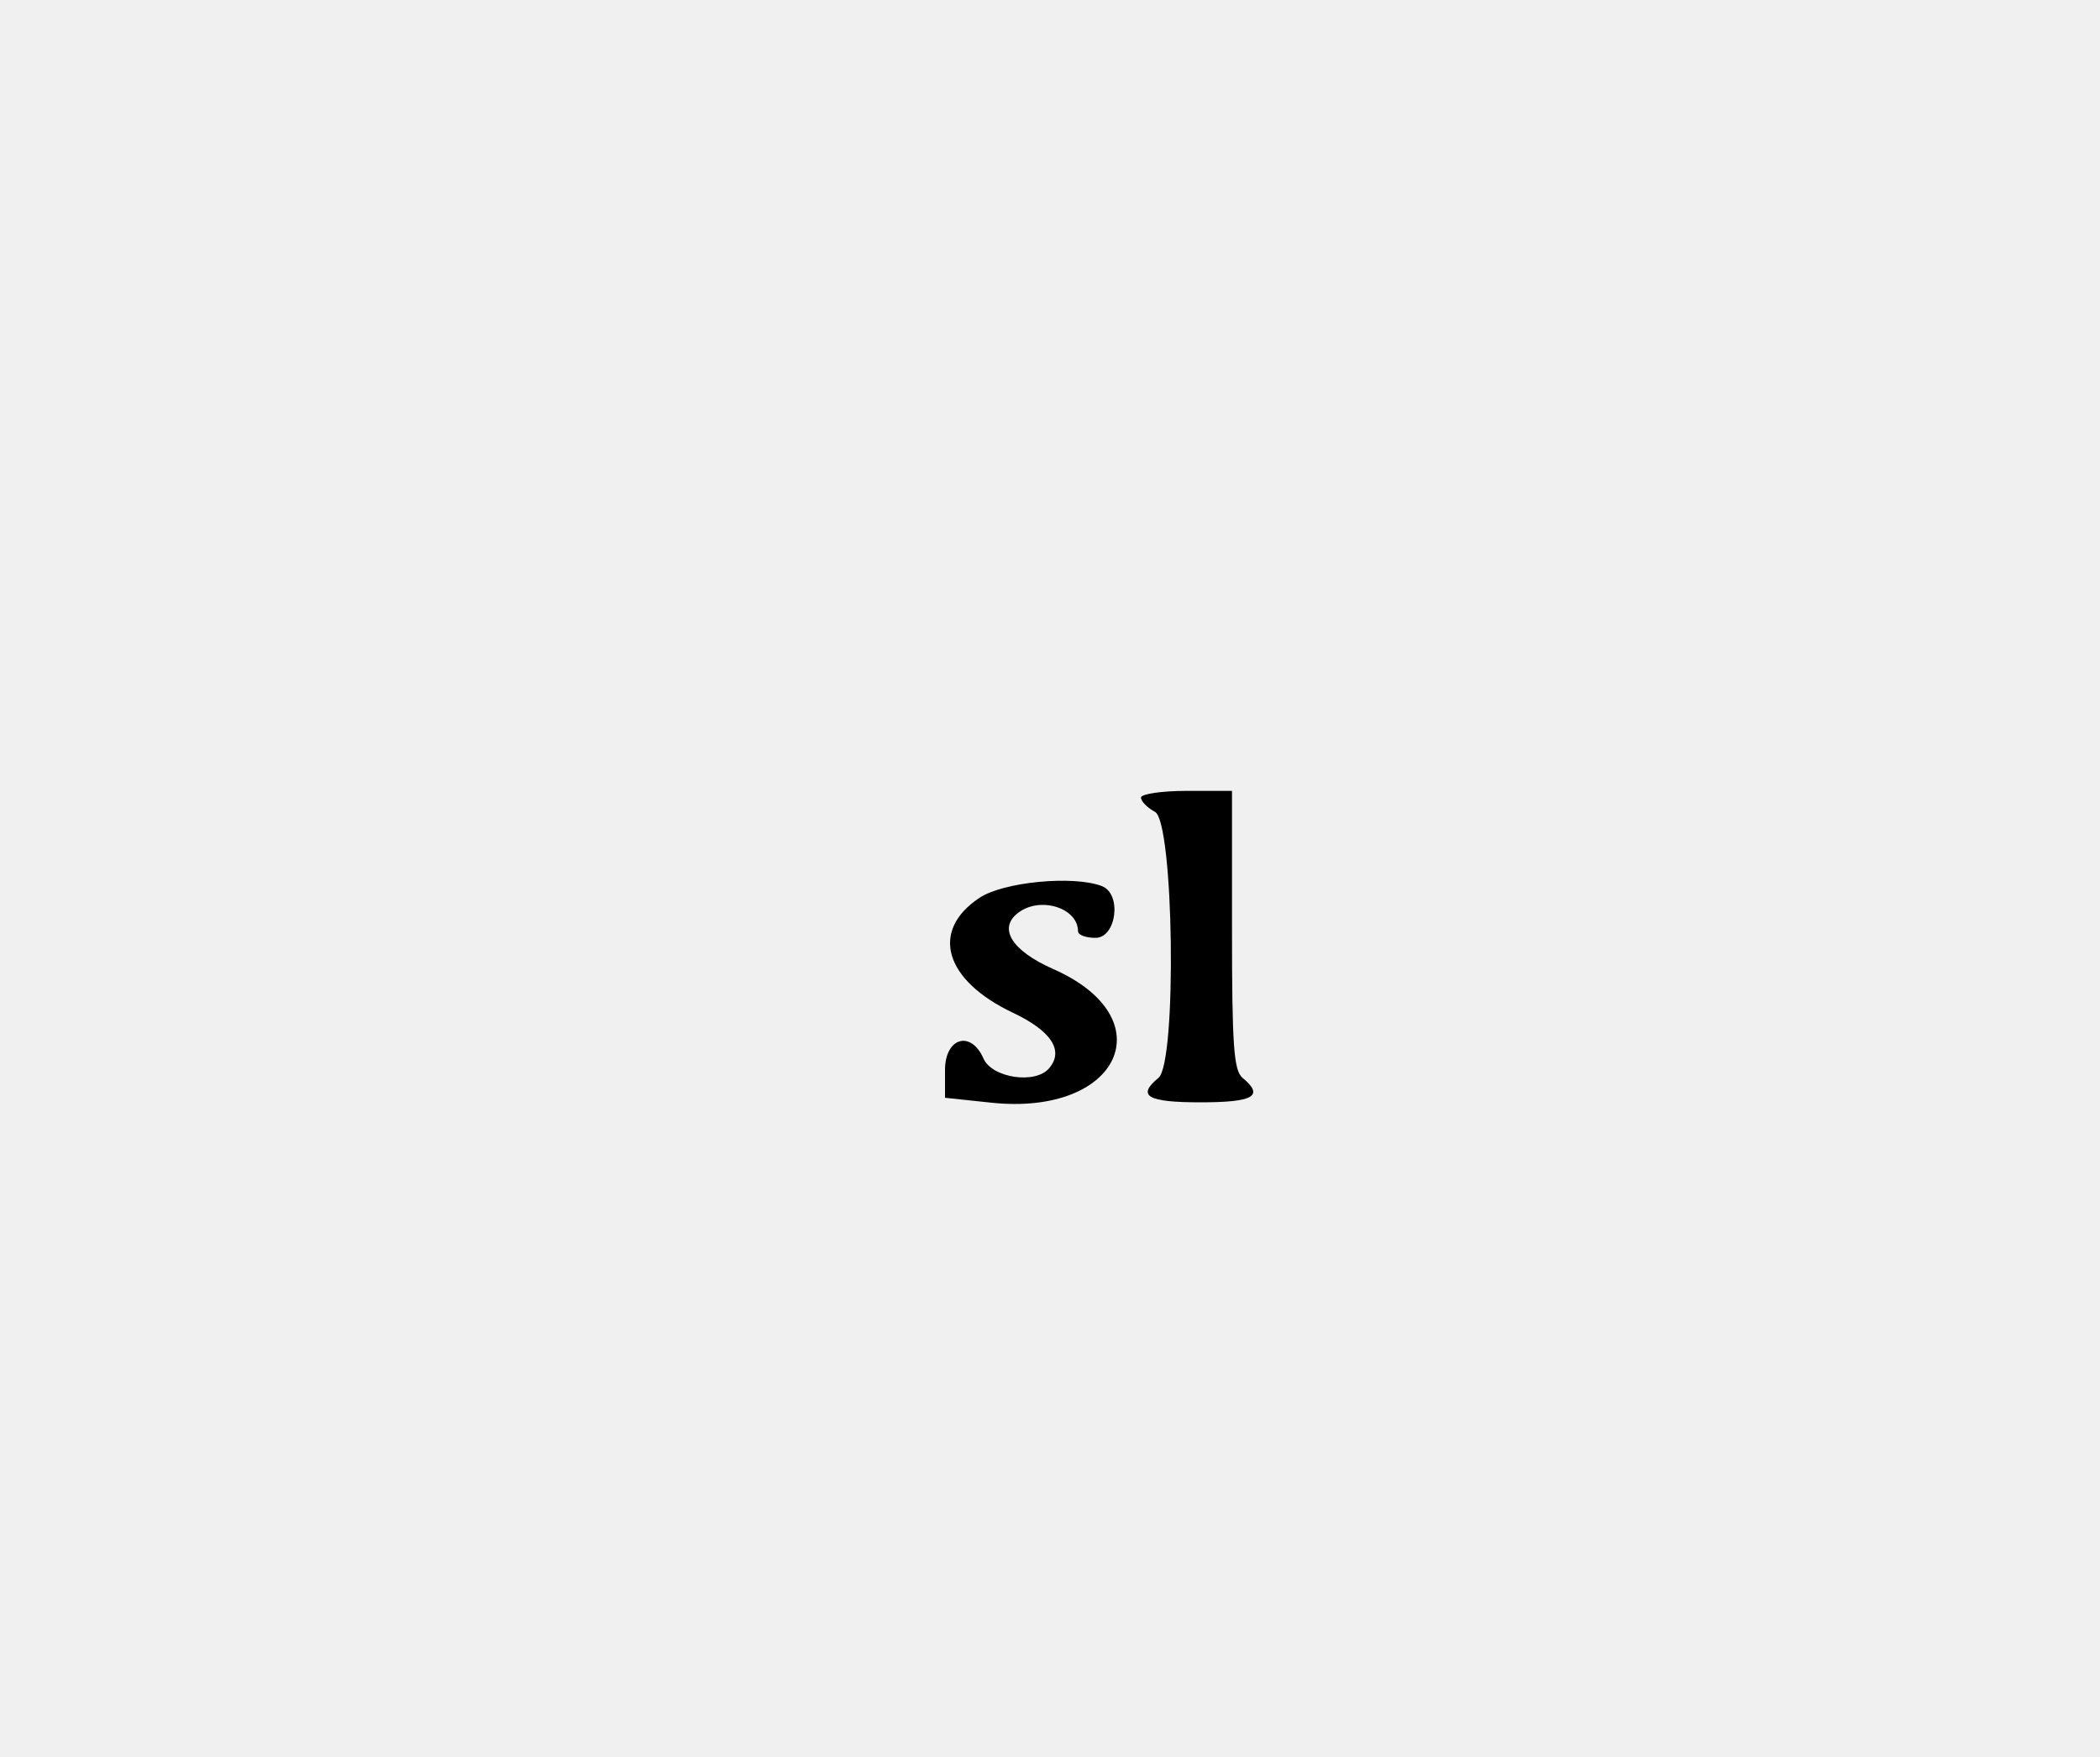
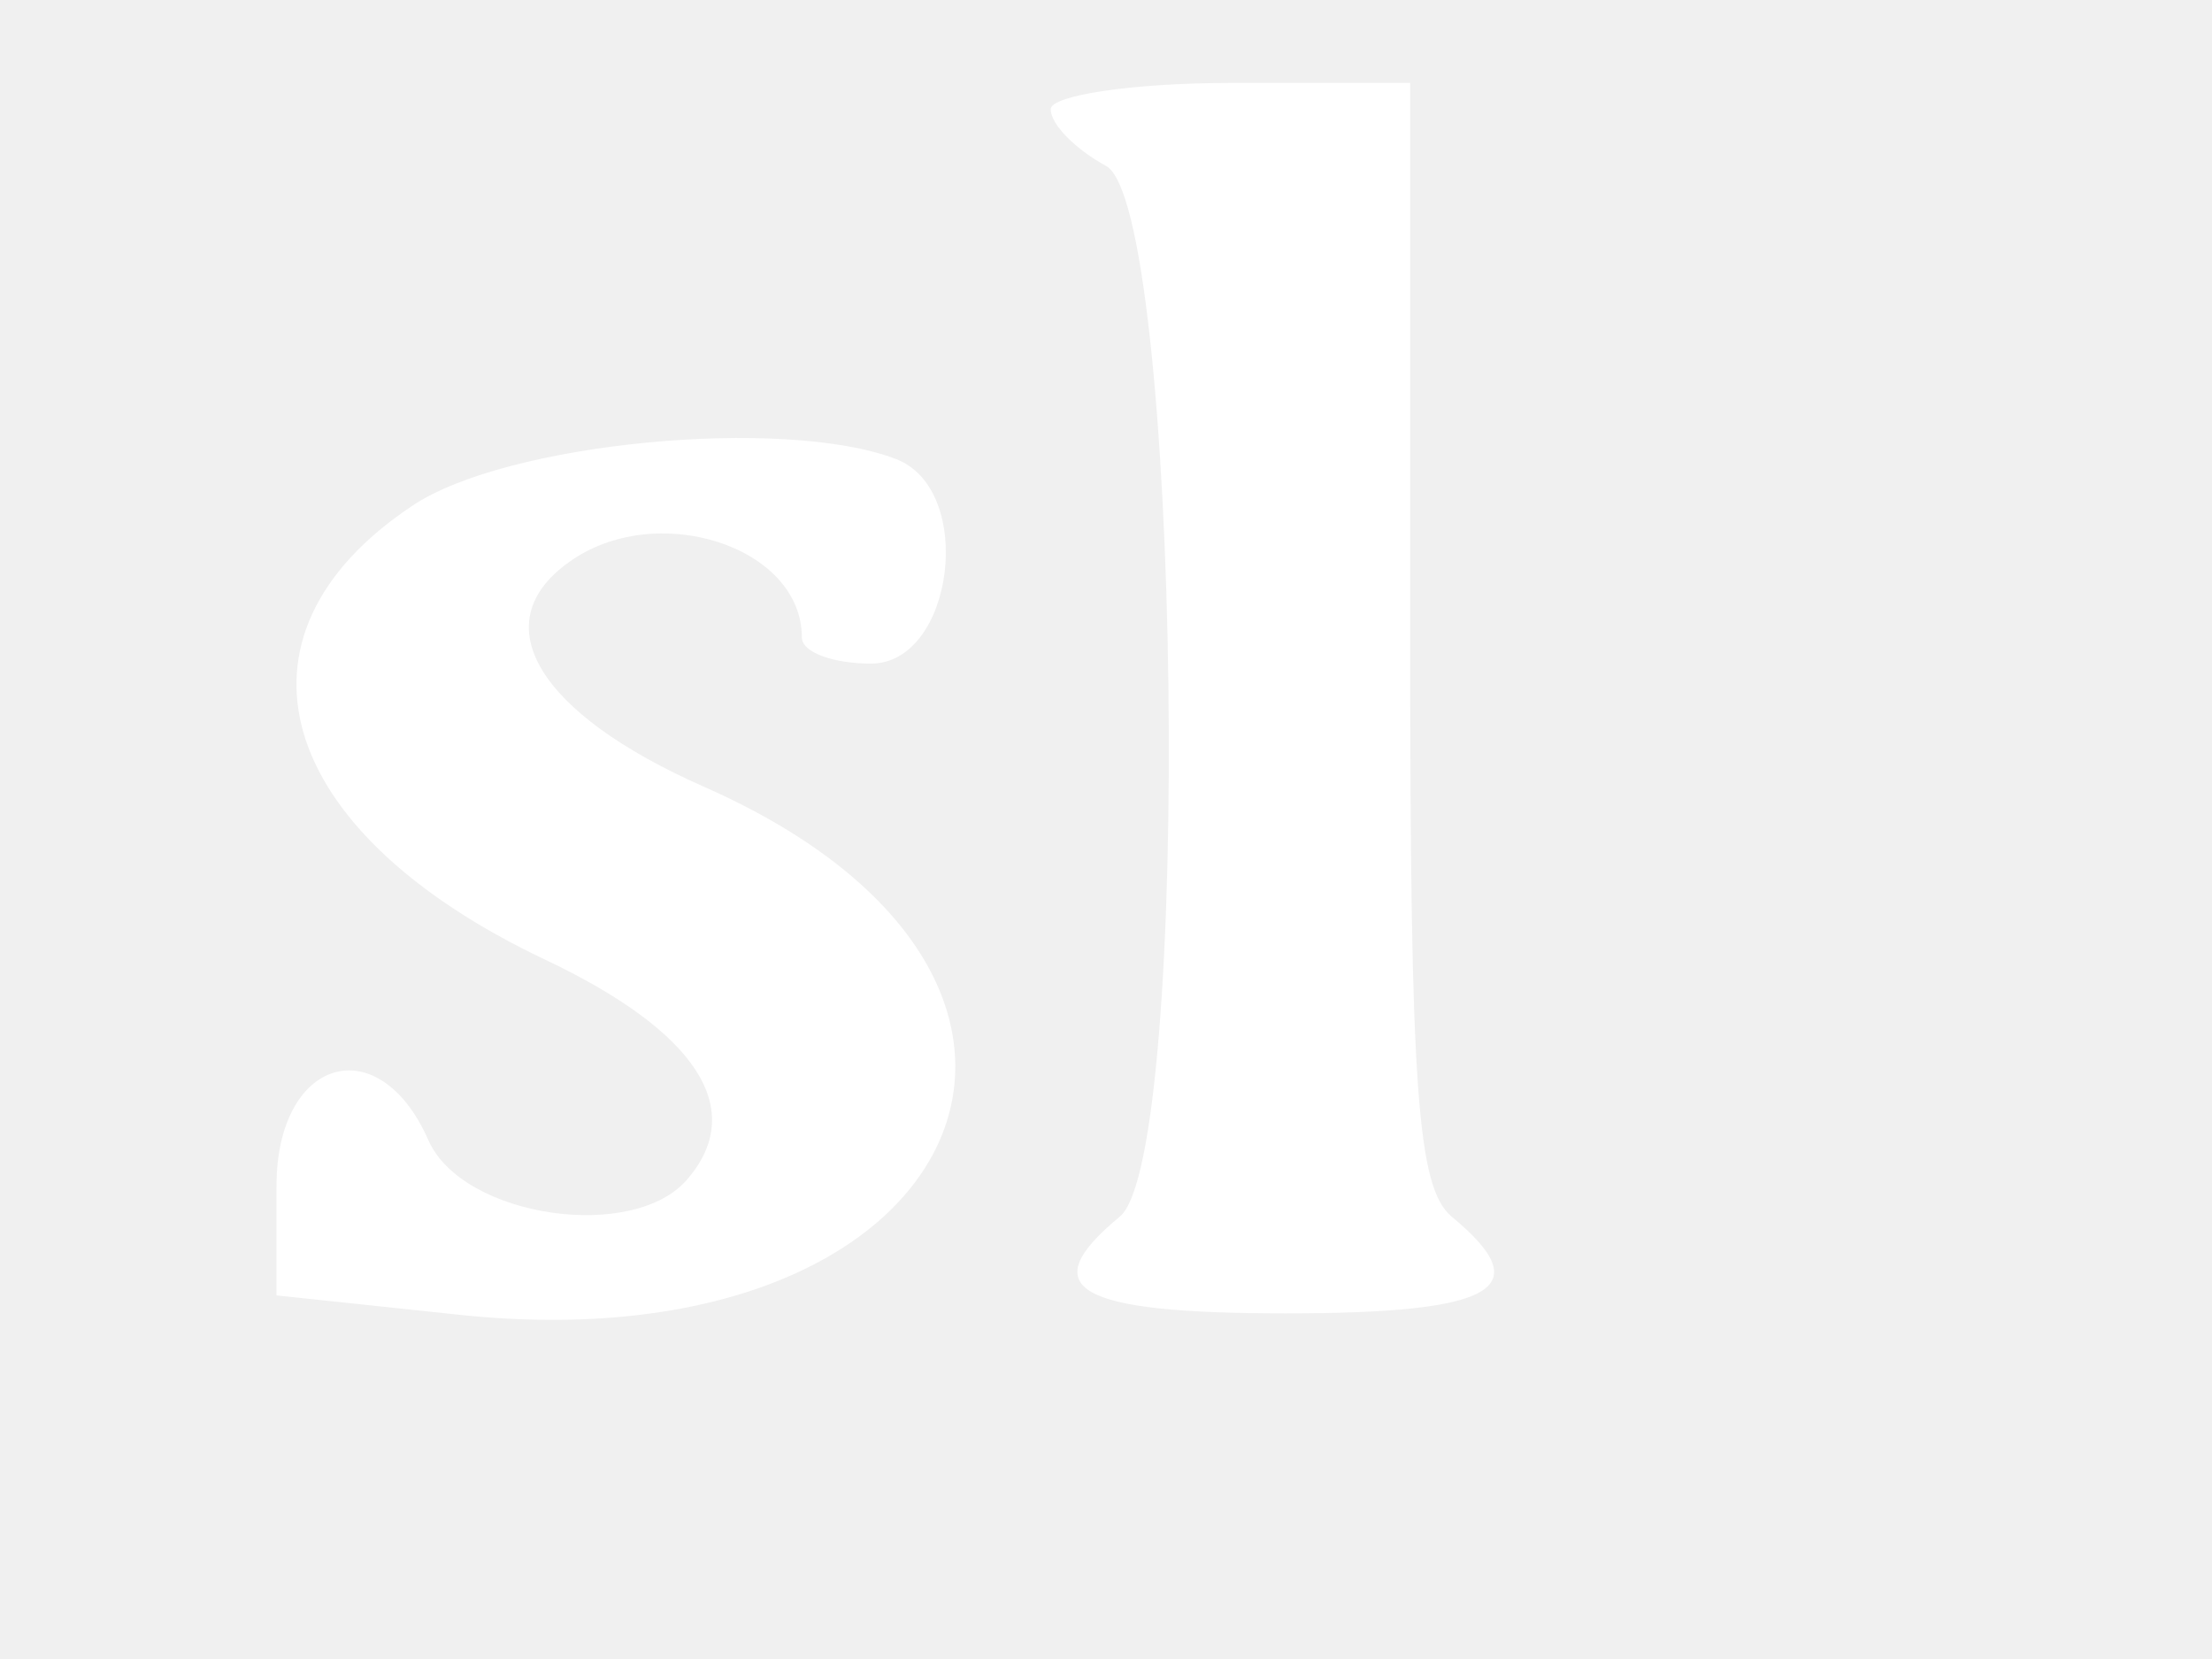
- <svg xmlns="http://www.w3.org/2000/svg" version="1.0" width="300pt" height="251pt" viewBox="0 0 300 251" preserveAspectRatio="xMidYMid meet">
-   <g transform="translate(0,251) scale(0.05,-0.05)" fill="#000000" stroke="none">
-     <path d="M3260 2741 c0 -11 18 -29 40 -41 54 -29 63 -716 10 -760 -63 -52 -32 -70 120 -70 152 0 183 18 120 70 -25 21 -30 93 -30 422 l0 398 -130 0 c-71 0 -130 -9 -130 -19z" />
-     <path d="M2798 2454 c-141 -94 -100 -235 96 -328 110 -52 146 -108 104 -158 -38 -47 -163 -29 -188 27 -36 82 -110 60 -110 -33 l0 -79 132 -14 c368 -39 497 241 177 382 -120 53 -159 118 -98 162 63 46 169 12 169 -54 0 -11 23 -19 50 -19 60 0 76 126 18 148 -81 31 -282 12 -350 -34z" />
+ <svg xmlns="http://www.w3.org/2000/svg" version="1.0" width="100%" height="100" fill="white" viewBox="125 110 80 60" preserveAspectRatio="xMidYMid meet">
+   <g transform="translate(0,251) scale(0.05,-0.05)" stroke="none">
+     <path d="M3260 2741 c0 -11 18 -29 40 -41 54 -29 63 -716 10 -760 -63 -52 -32             -70 120 -70 152 0 183 18 120 70 -25 21 -30 93 -30 422 l0 398 -130 0 c-71 0             -130 -9 -130 -19z" />
+     <path d="M2798 2454 c-141 -94 -100 -235 96 -328 110 -52 146 -108 104 -158             -38 -47 -163 -29 -188 27 -36 82 -110 60 -110 -33 l0 -79 132 -14 c368 -39             497 241 177 382 -120 53 -159 118 -98 162 63 46 169 12 169 -54 0 -11 23 -19             50 -19 60 0 76 126 18 148 -81 31 -282 12 -350 -34z" />
  </g>
</svg>
